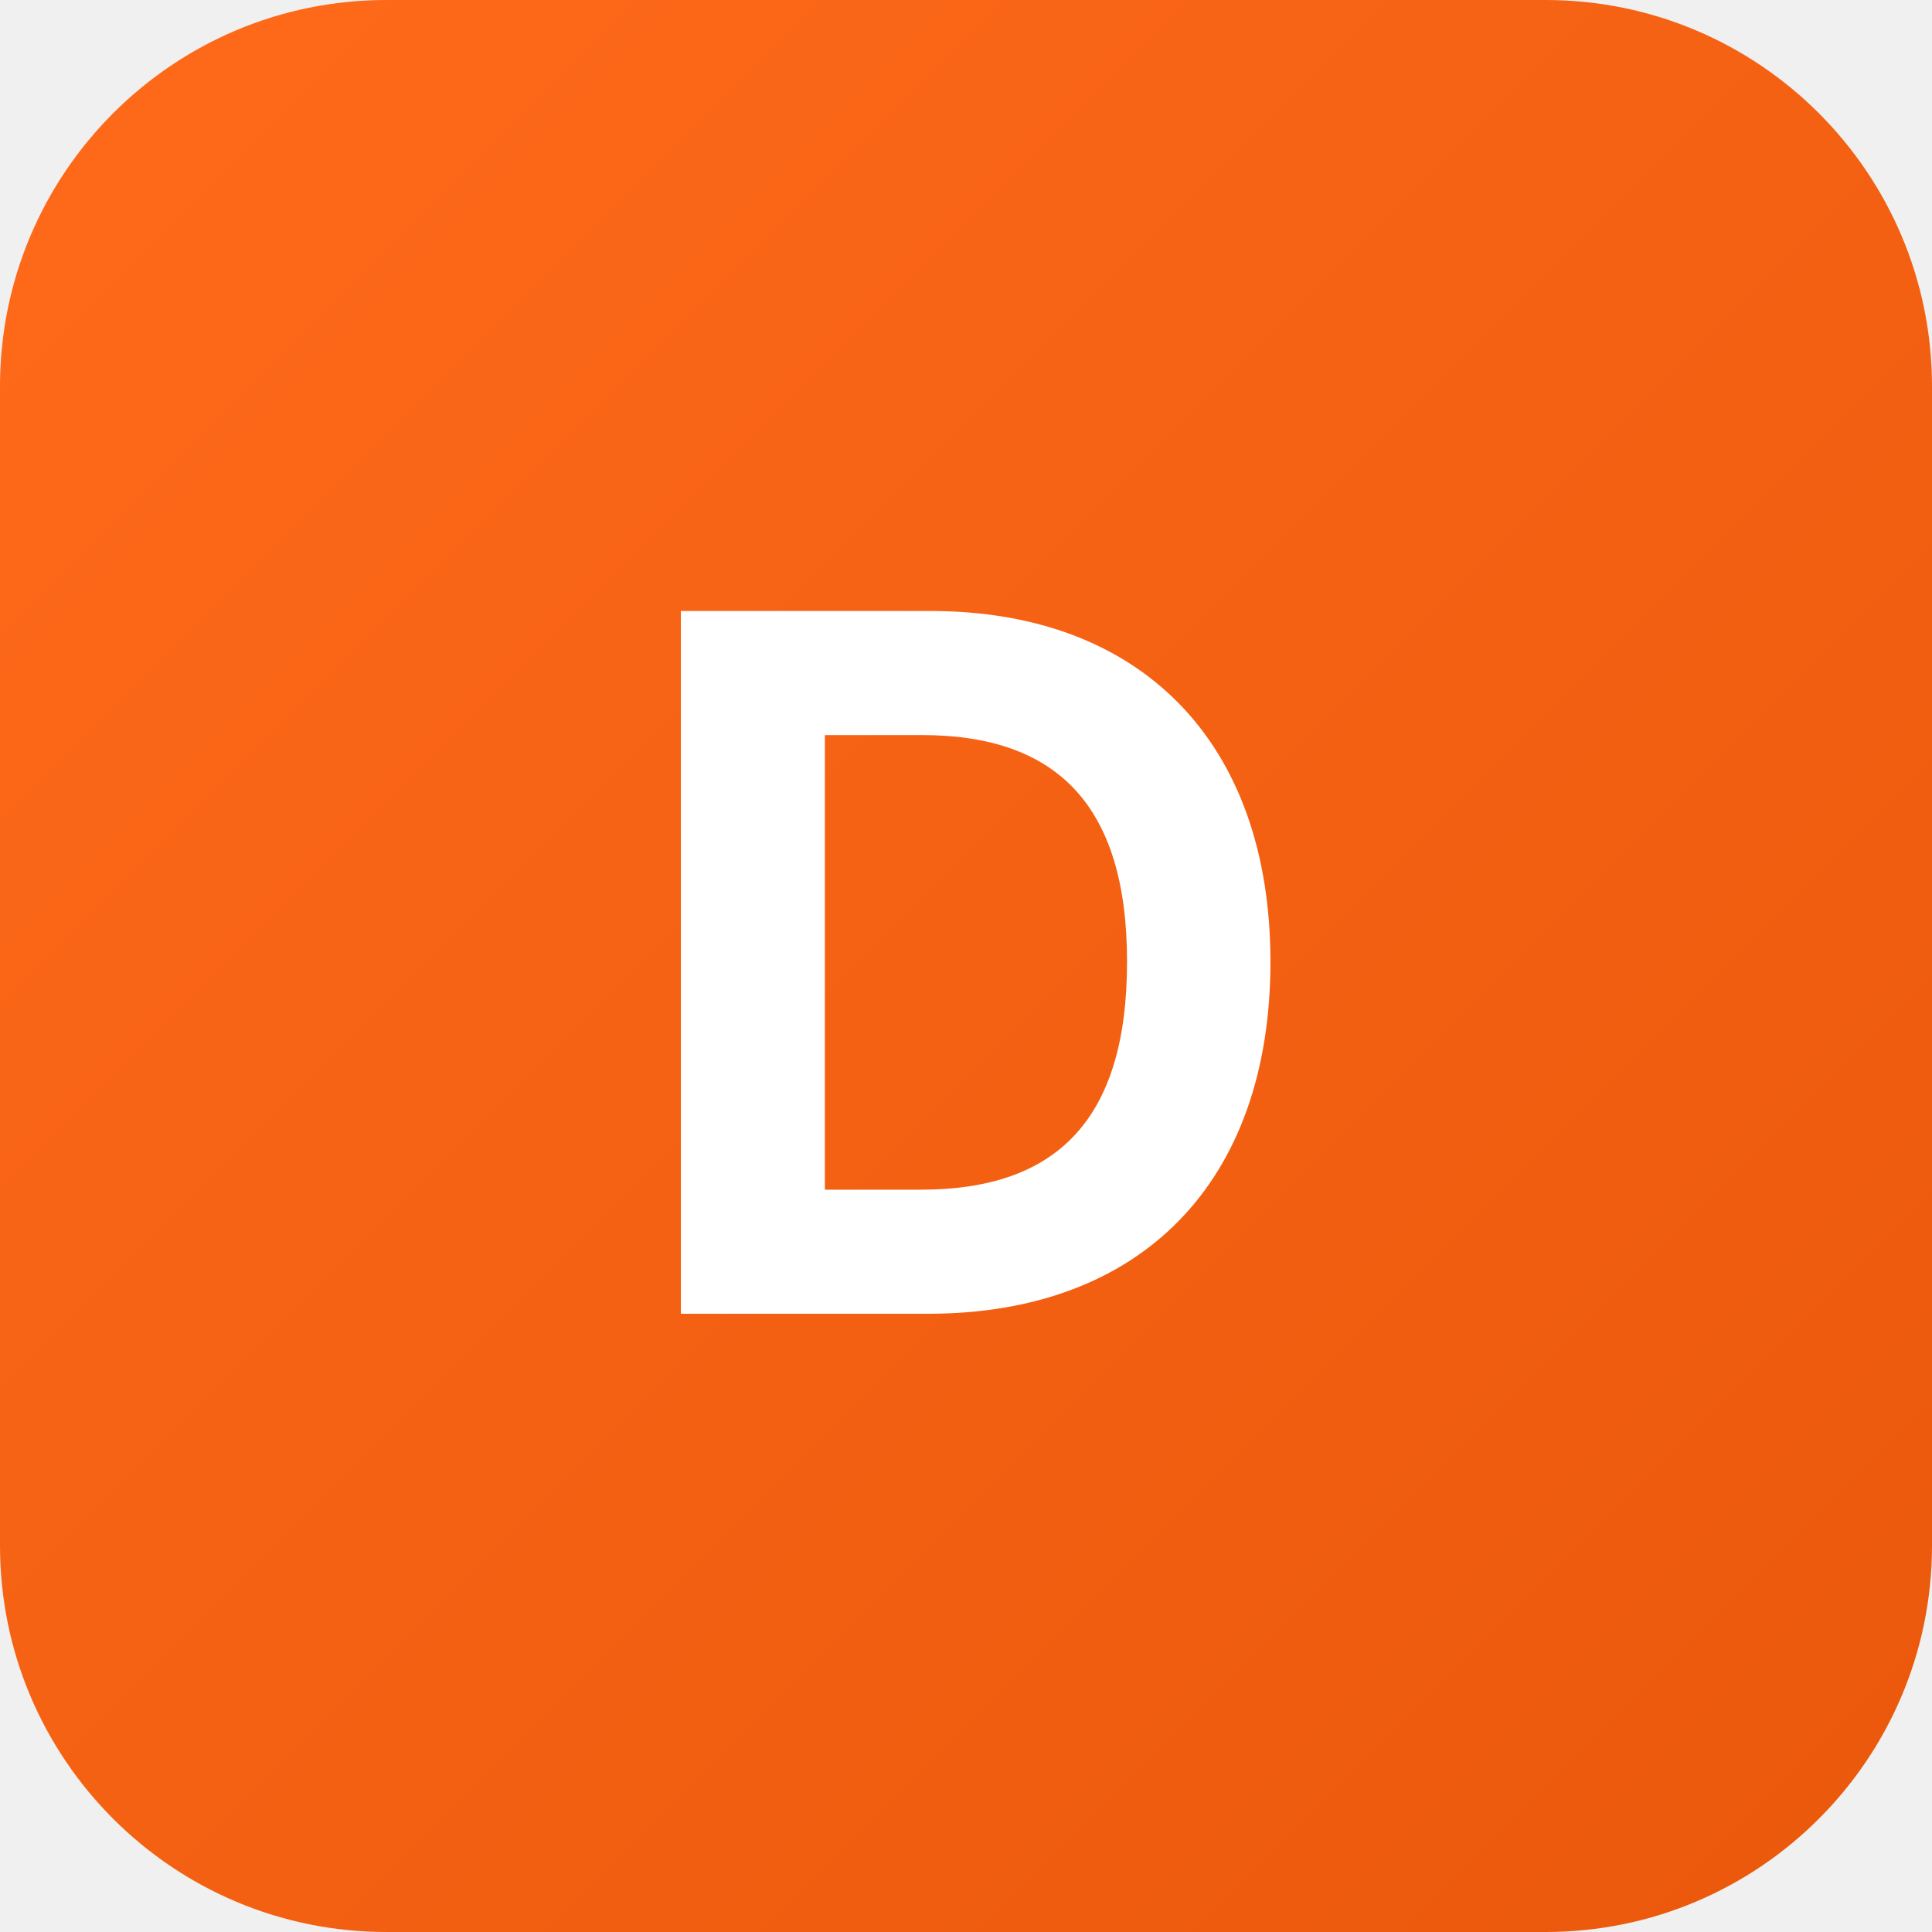
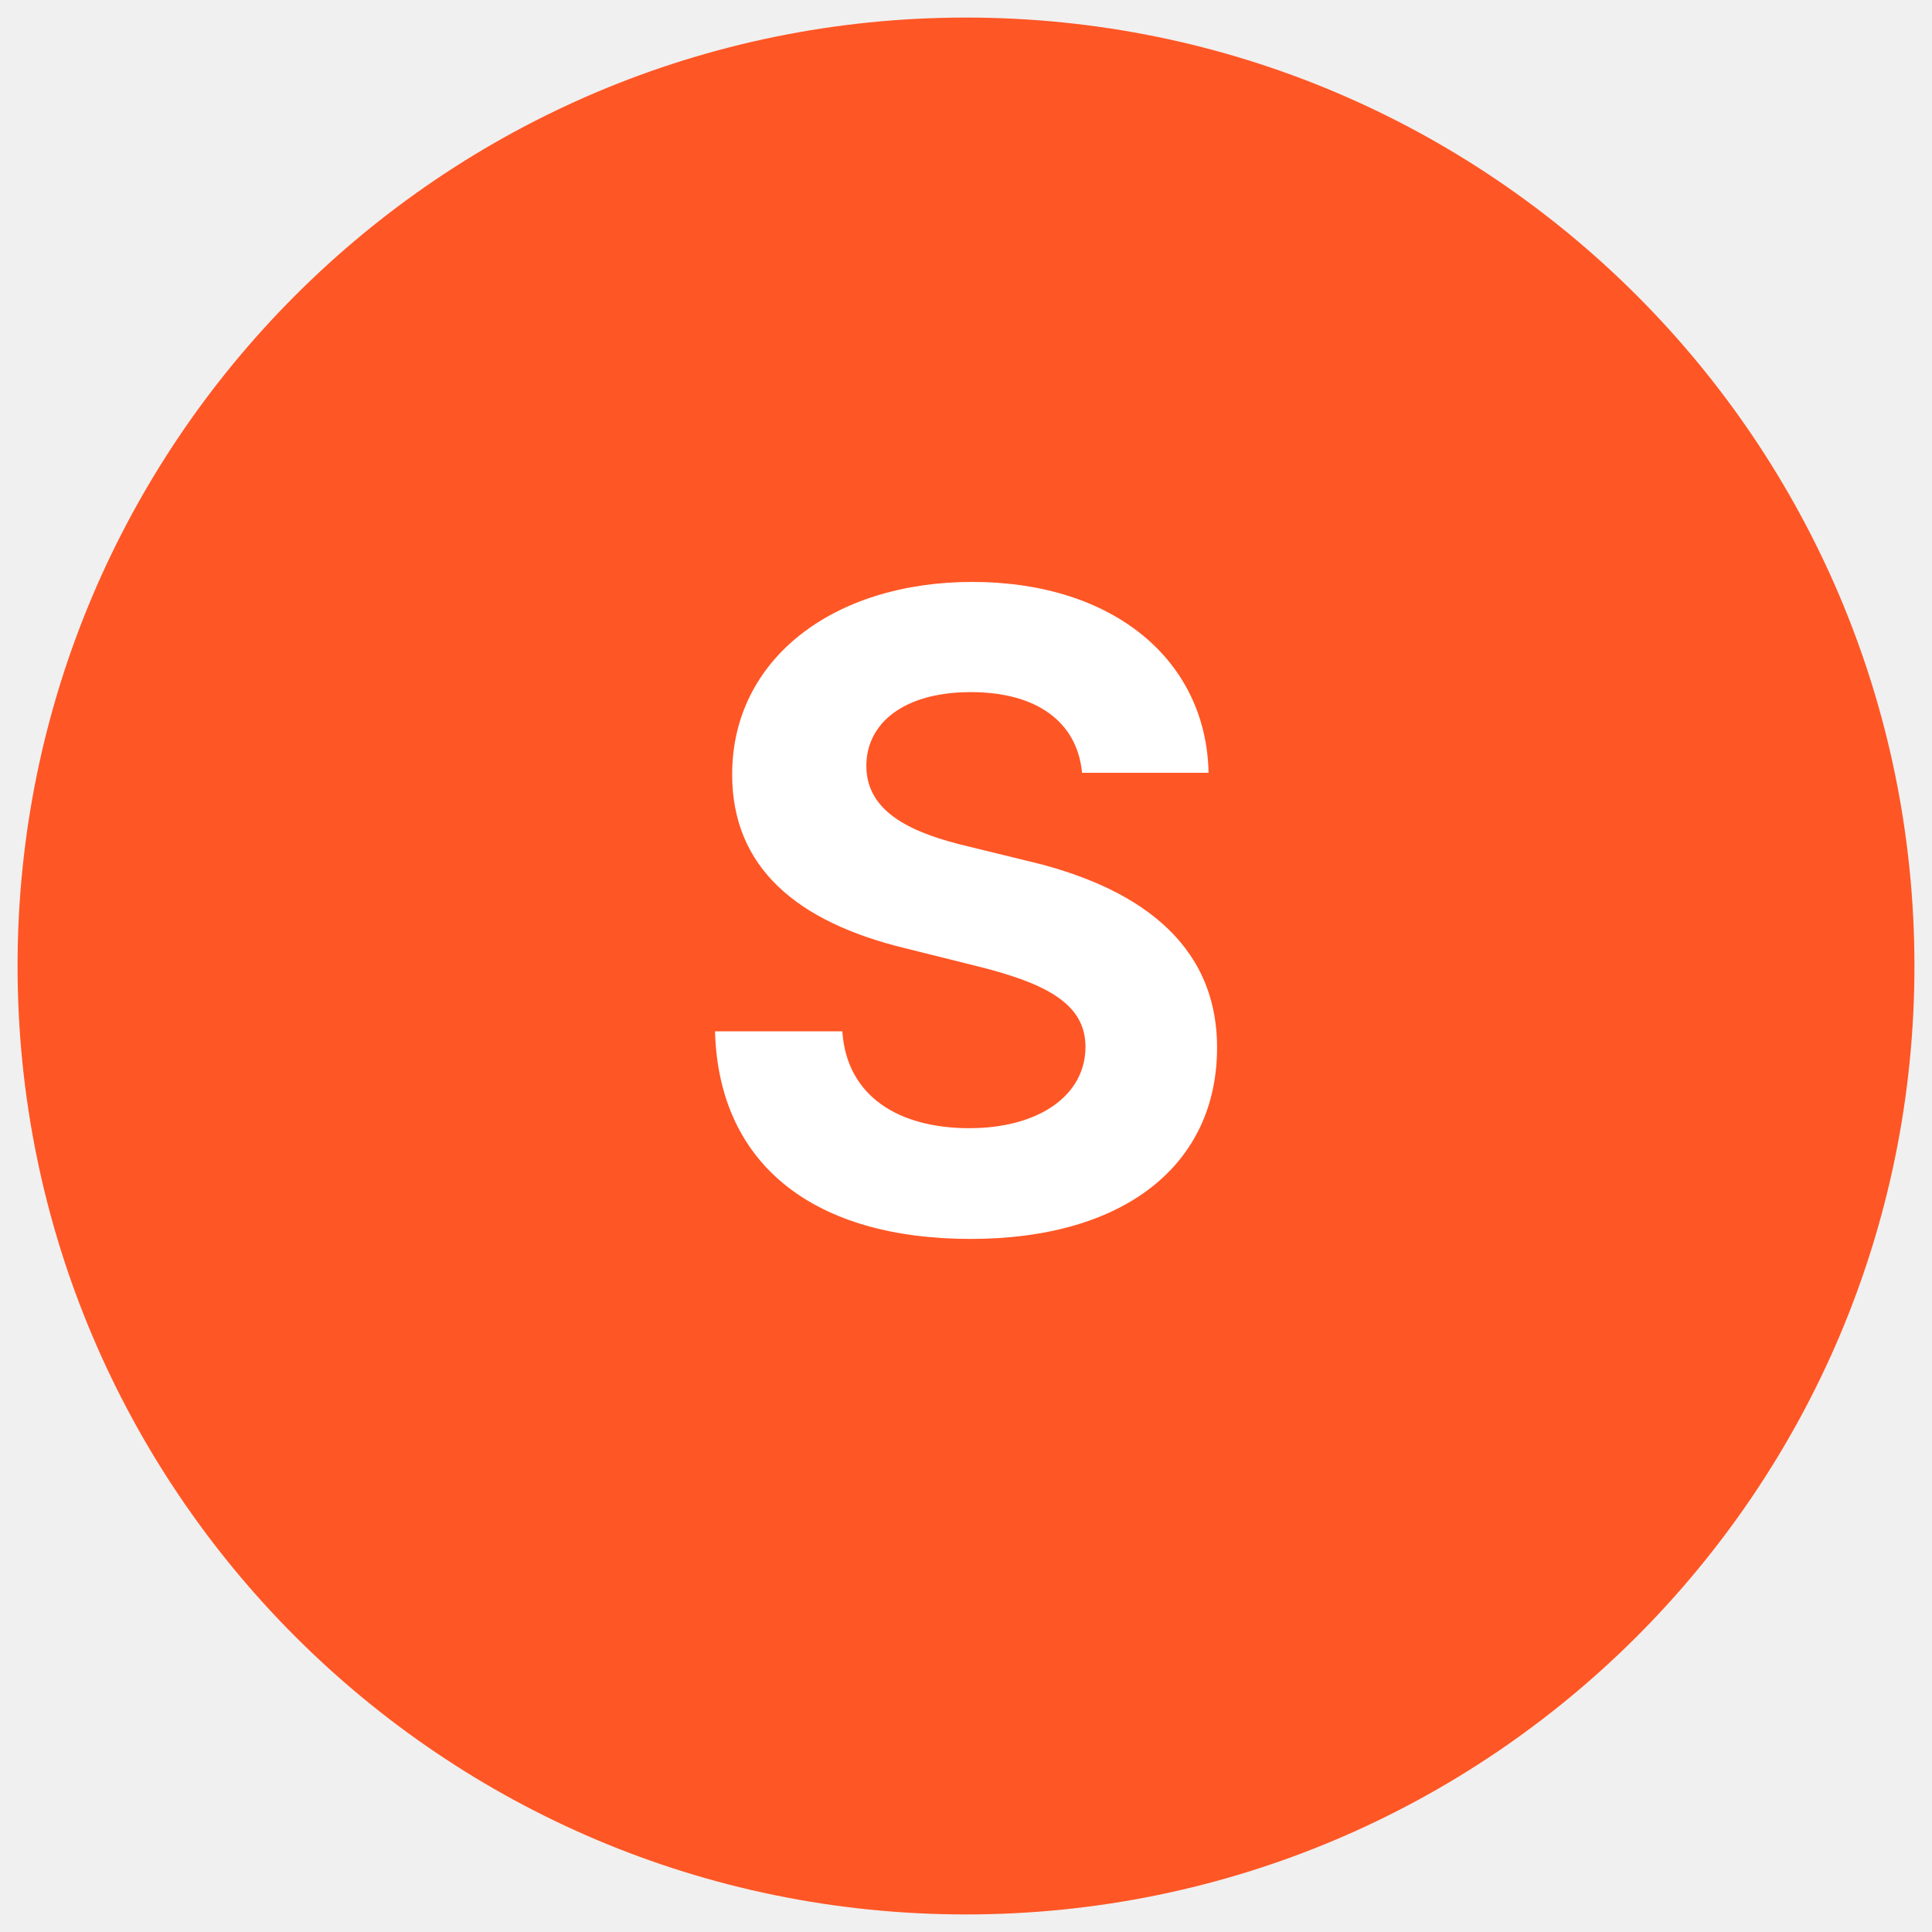
- <svg xmlns="http://www.w3.org/2000/svg" viewBox="0 0 100 100">
-   <defs>
-     <linearGradient id="grad" x1="0%" y1="0%" x2="100%" y2="100%">
-       <stop offset="0%" style="stop-color:#ff6a1a" />
-       <stop offset="100%" style="stop-color:#ea580c" />
-     </linearGradient>
-   </defs>
-   <rect width="100" height="100" rx="20" fill="url(#grad)" />
-   <text x="50" y="68" font-family="system-ui, -apple-system, sans-serif" font-size="50" font-weight="bold" fill="white" text-anchor="middle">D</text>
+ <svg xmlns="http://www.w3.org/2000/svg" width="100" height="100" viewBox="0 0 220 220" fill="none">
+   <circle cx="110" cy="110" r="108" fill="#FF5625" />
+   <text x="110" y="140" font-family="system-ui, -apple-system, sans-serif" font-size="100" font-weight="bold" fill="white" text-anchor="middle">S</text>
</svg>
